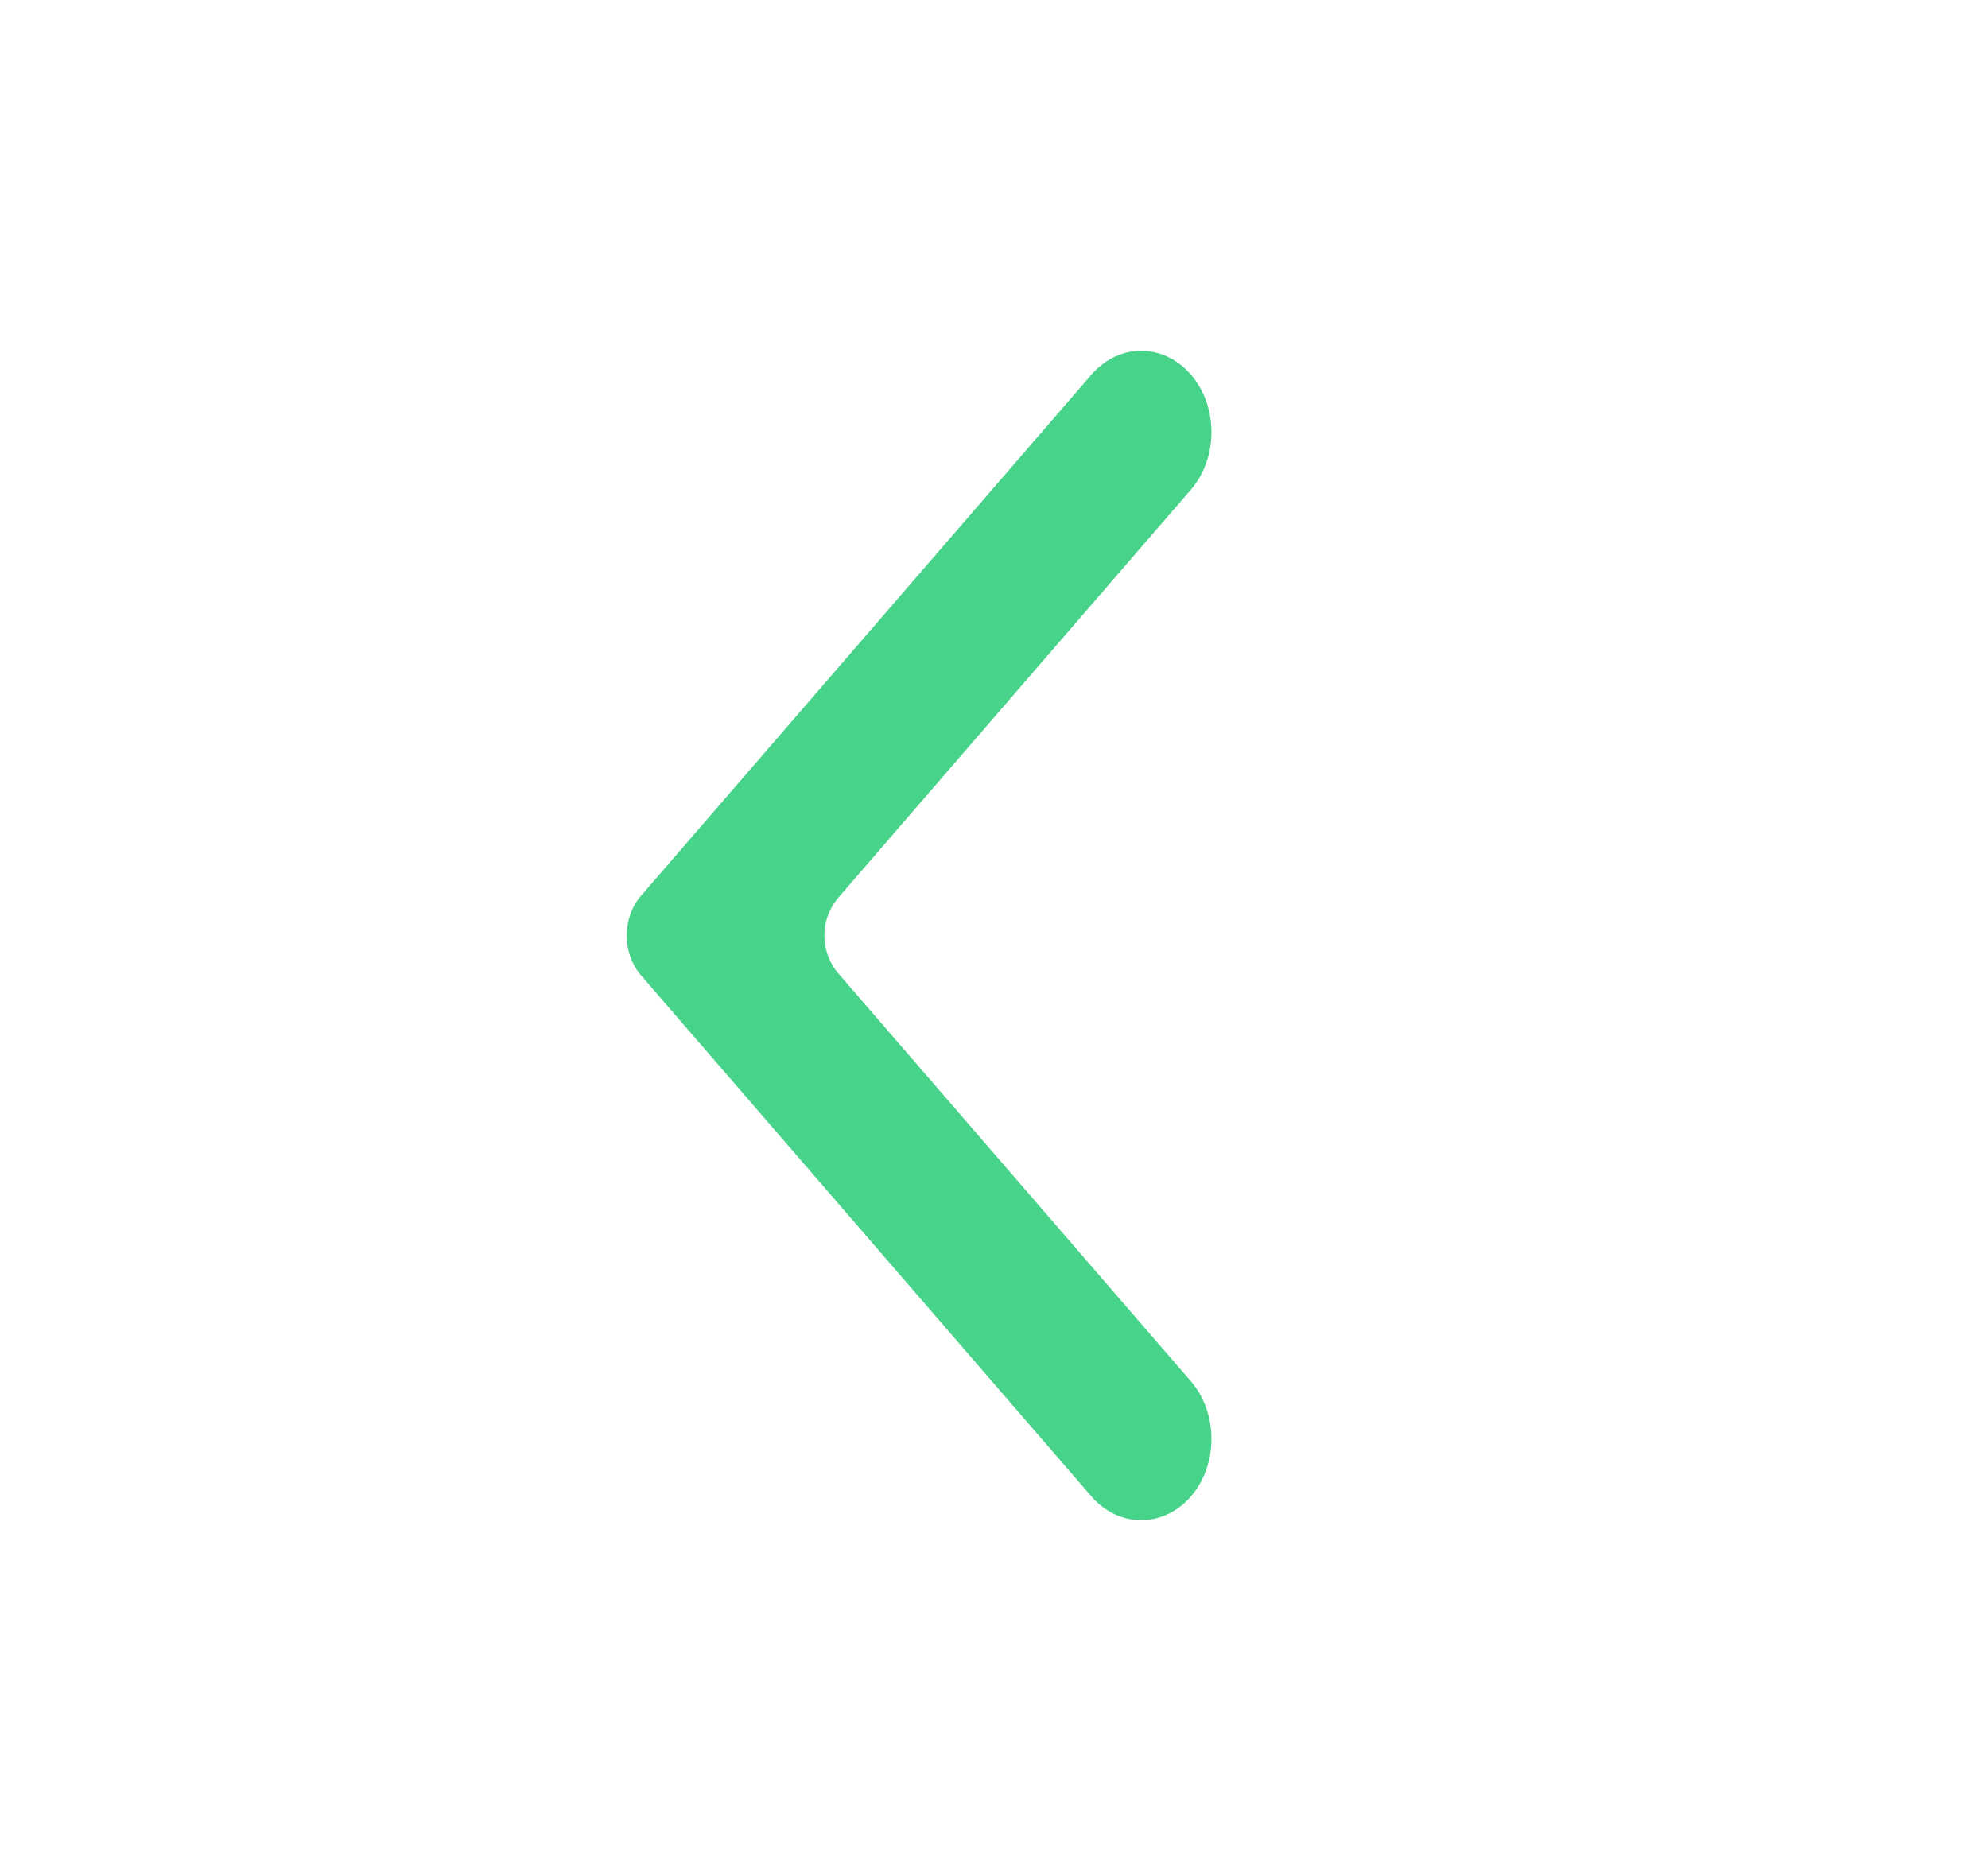
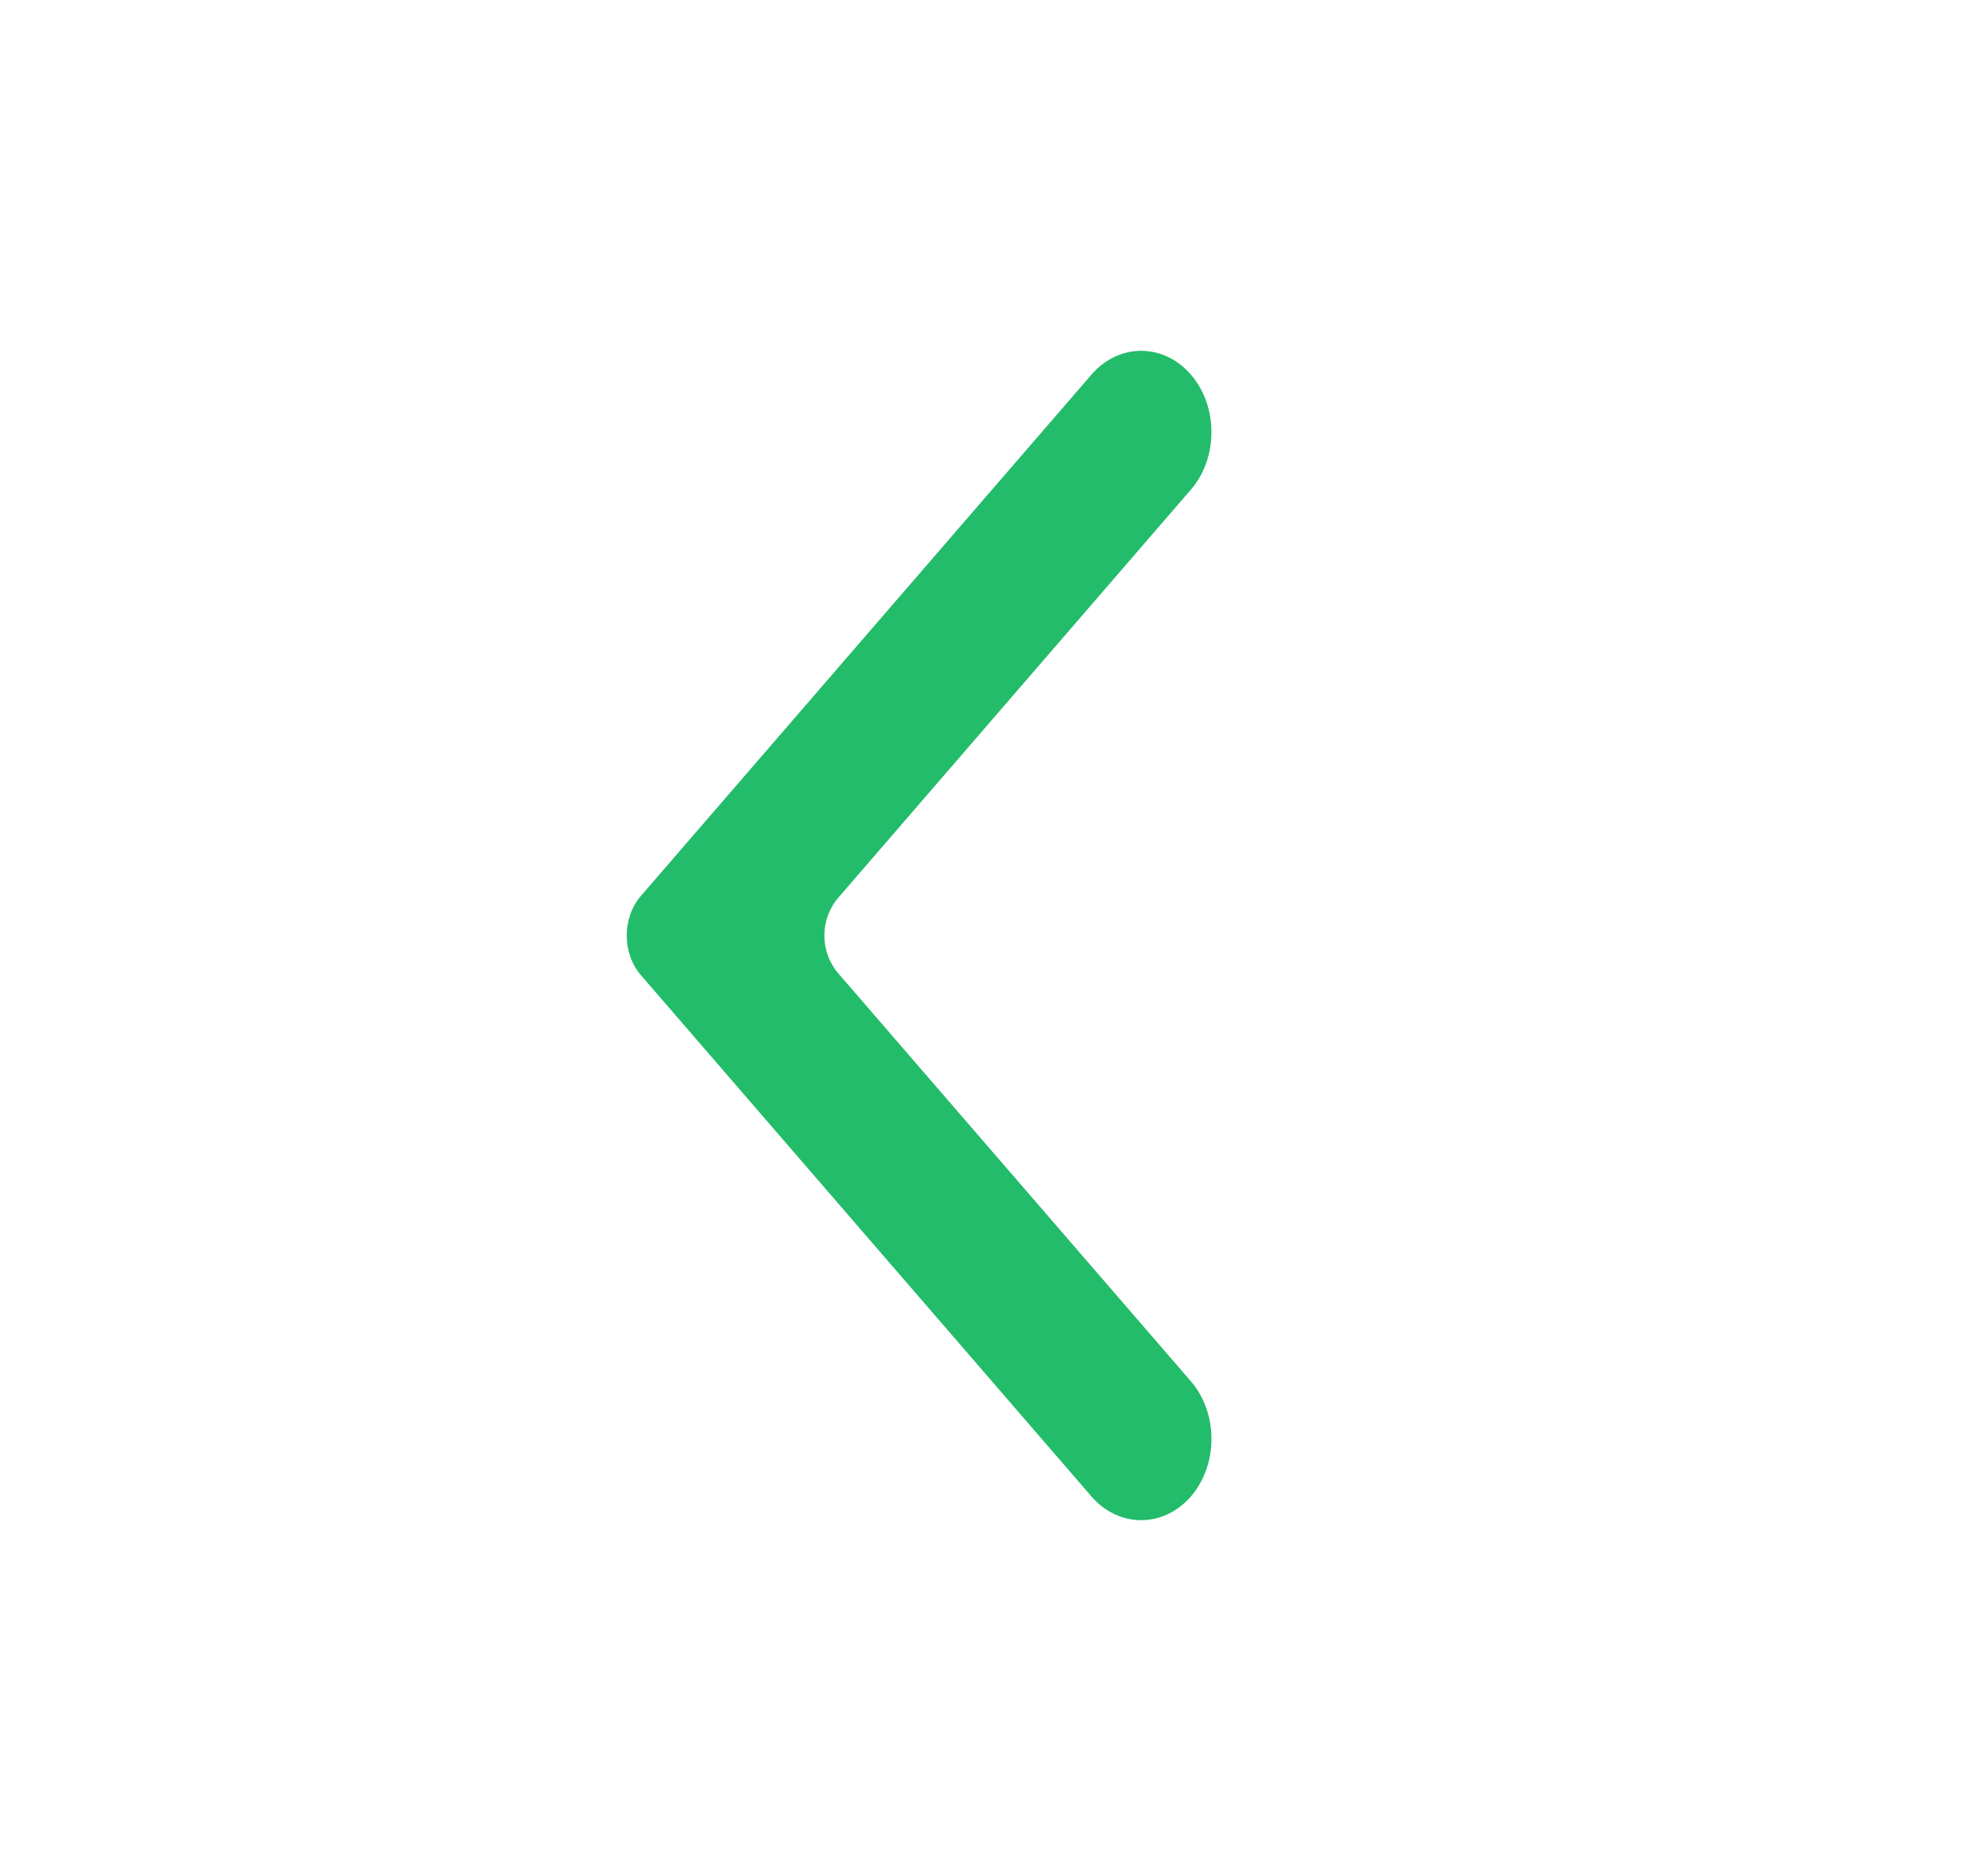
<svg xmlns="http://www.w3.org/2000/svg" width="17" height="16" viewBox="0 0 17 16" fill="none">
-   <path fill-rule="evenodd" clip-rule="evenodd" d="M9.333 12.797L5.481 8.34C5.319 8.152 5.319 7.849 5.481 7.661L9.333 3.204C9.568 2.932 9.949 2.932 10.184 3.204C10.418 3.475 10.418 3.916 10.184 4.187L7.171 7.674C7.009 7.861 7.009 8.14 7.171 8.327L10.184 11.813C10.418 12.085 10.418 12.525 10.184 12.797C9.949 13.068 9.568 13.068 9.333 12.797Z" fill="#48d38a" />
+   <path fill-rule="evenodd" clip-rule="evenodd" d="M9.333 12.797L5.481 8.34C5.319 8.152 5.319 7.849 5.481 7.661L9.333 3.204C9.568 2.932 9.949 2.932 10.184 3.204C10.418 3.475 10.418 3.916 10.184 4.187L7.171 7.674C7.009 7.861 7.009 8.14 7.171 8.327L10.184 11.813C10.418 12.085 10.418 12.525 10.184 12.797C9.949 13.068 9.568 13.068 9.333 12.797Z" fill="#23bc6a" />
</svg>
